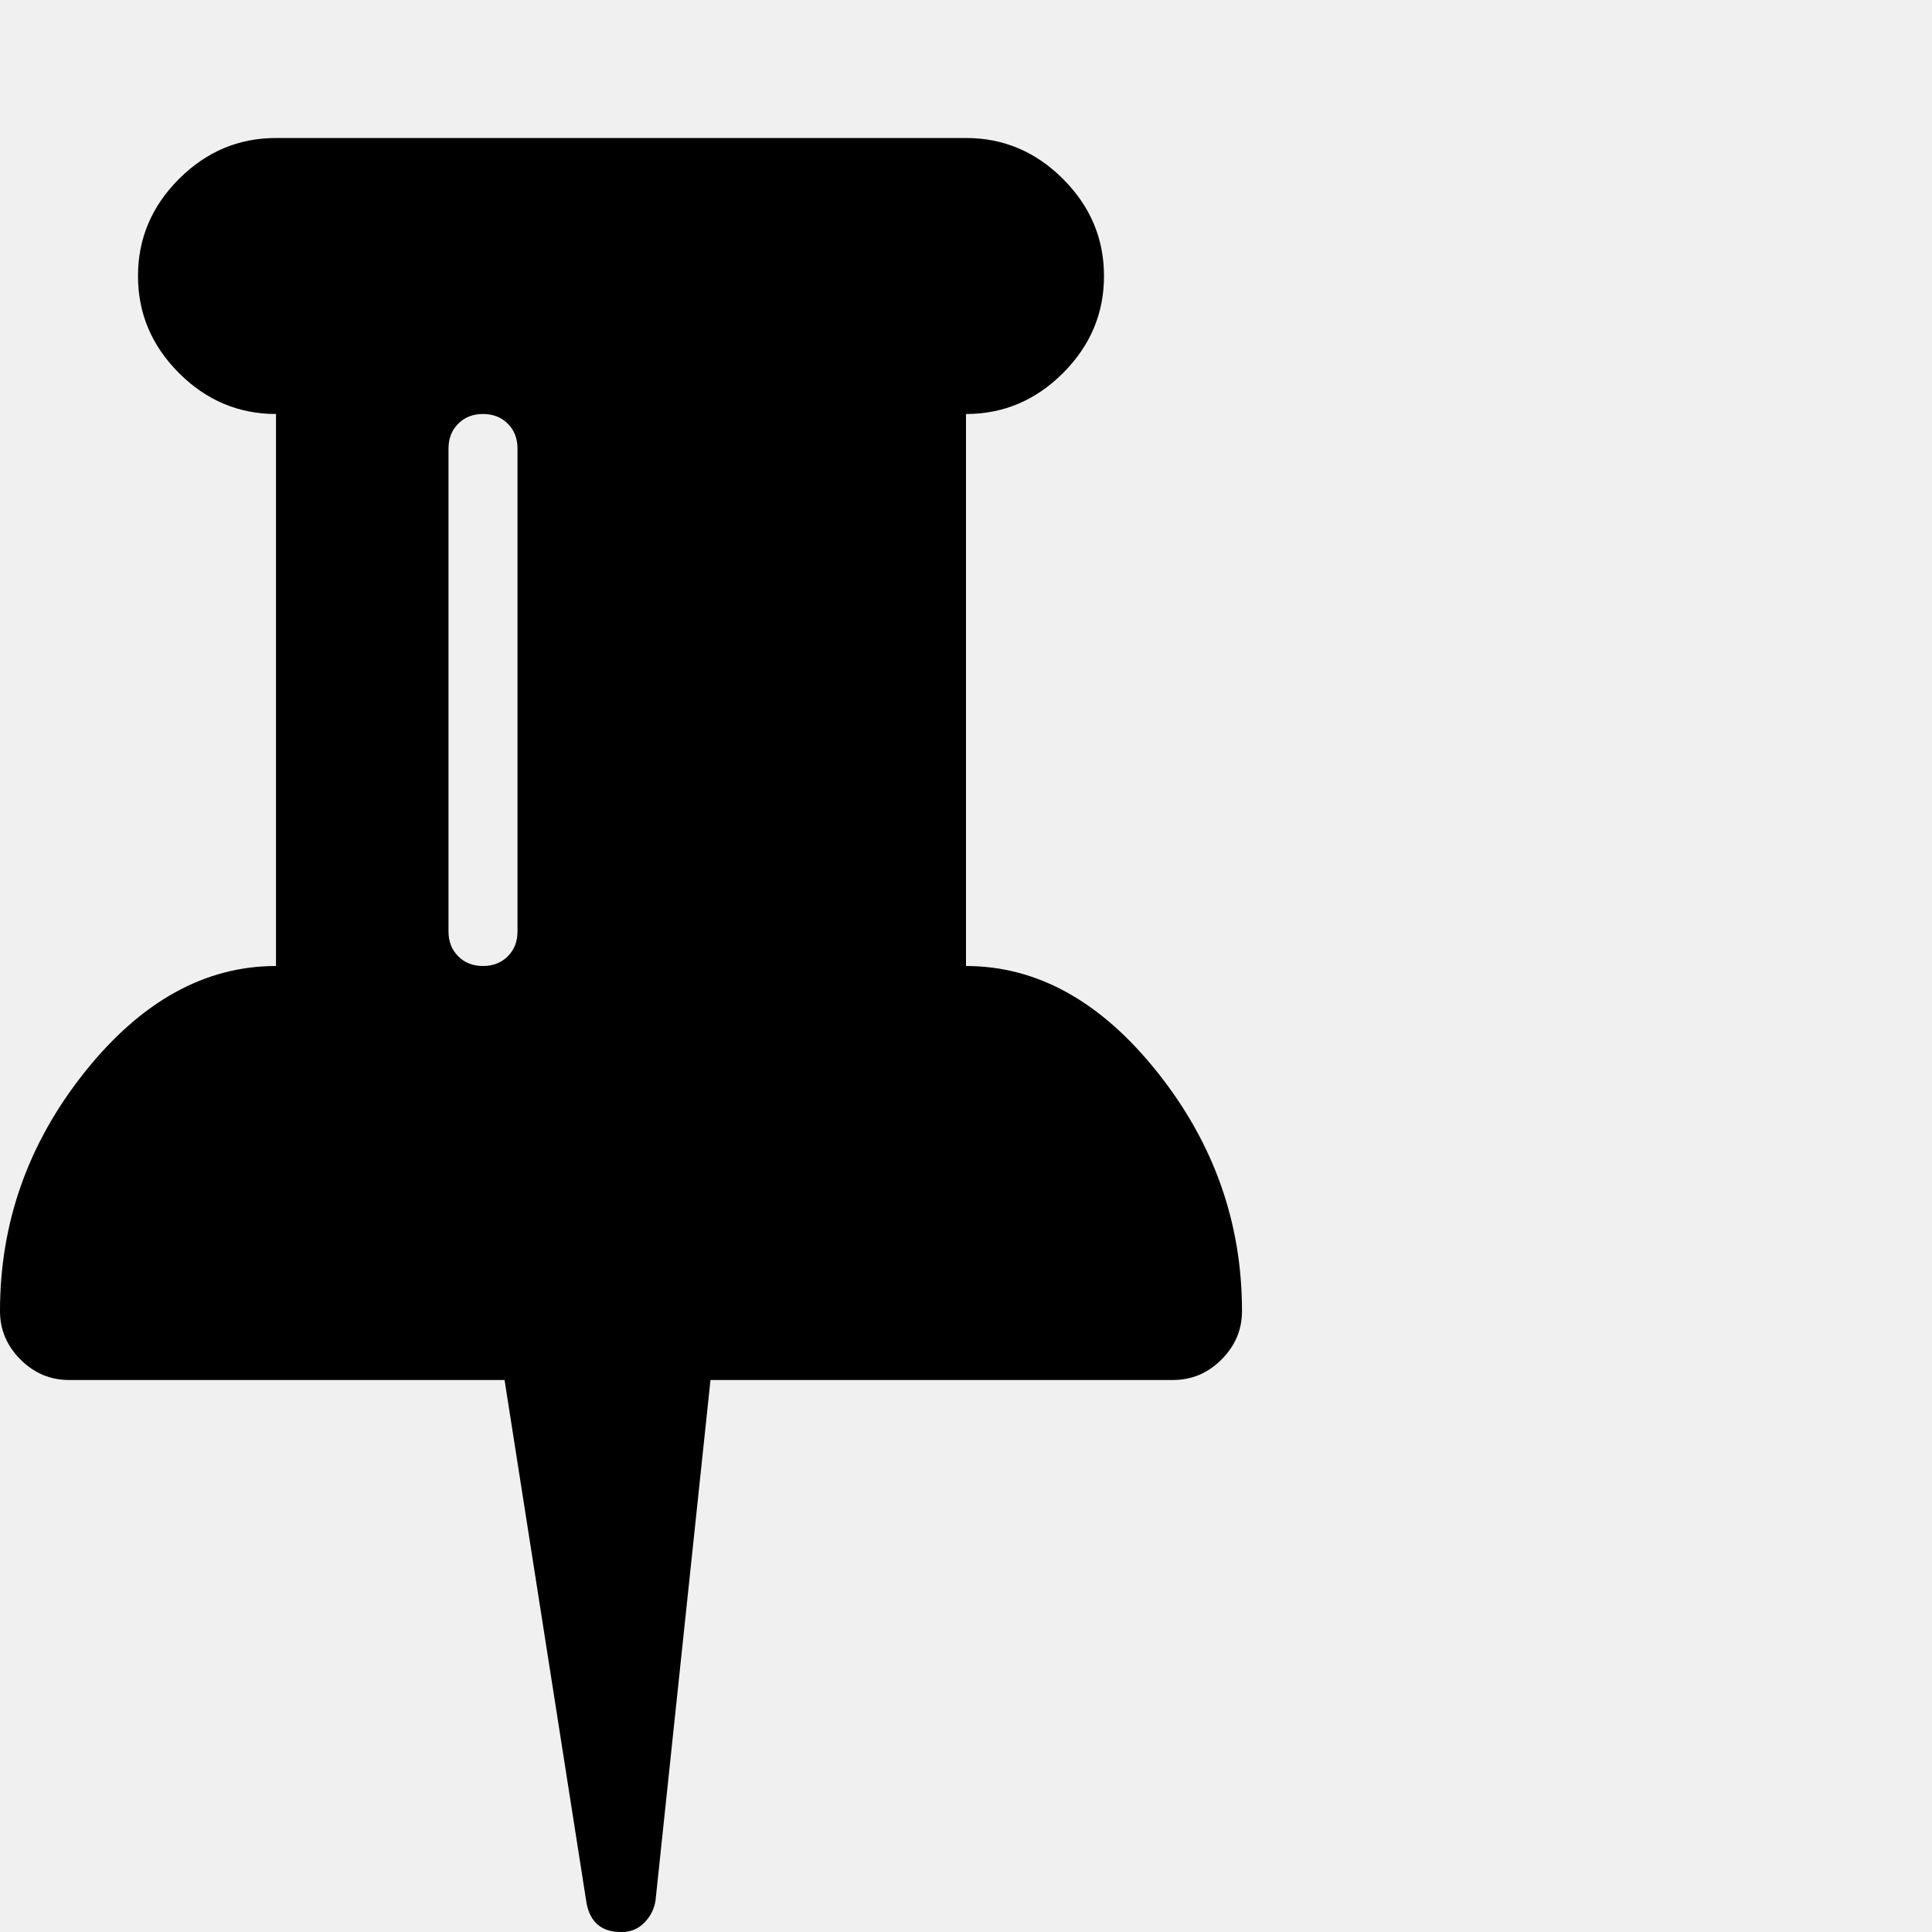
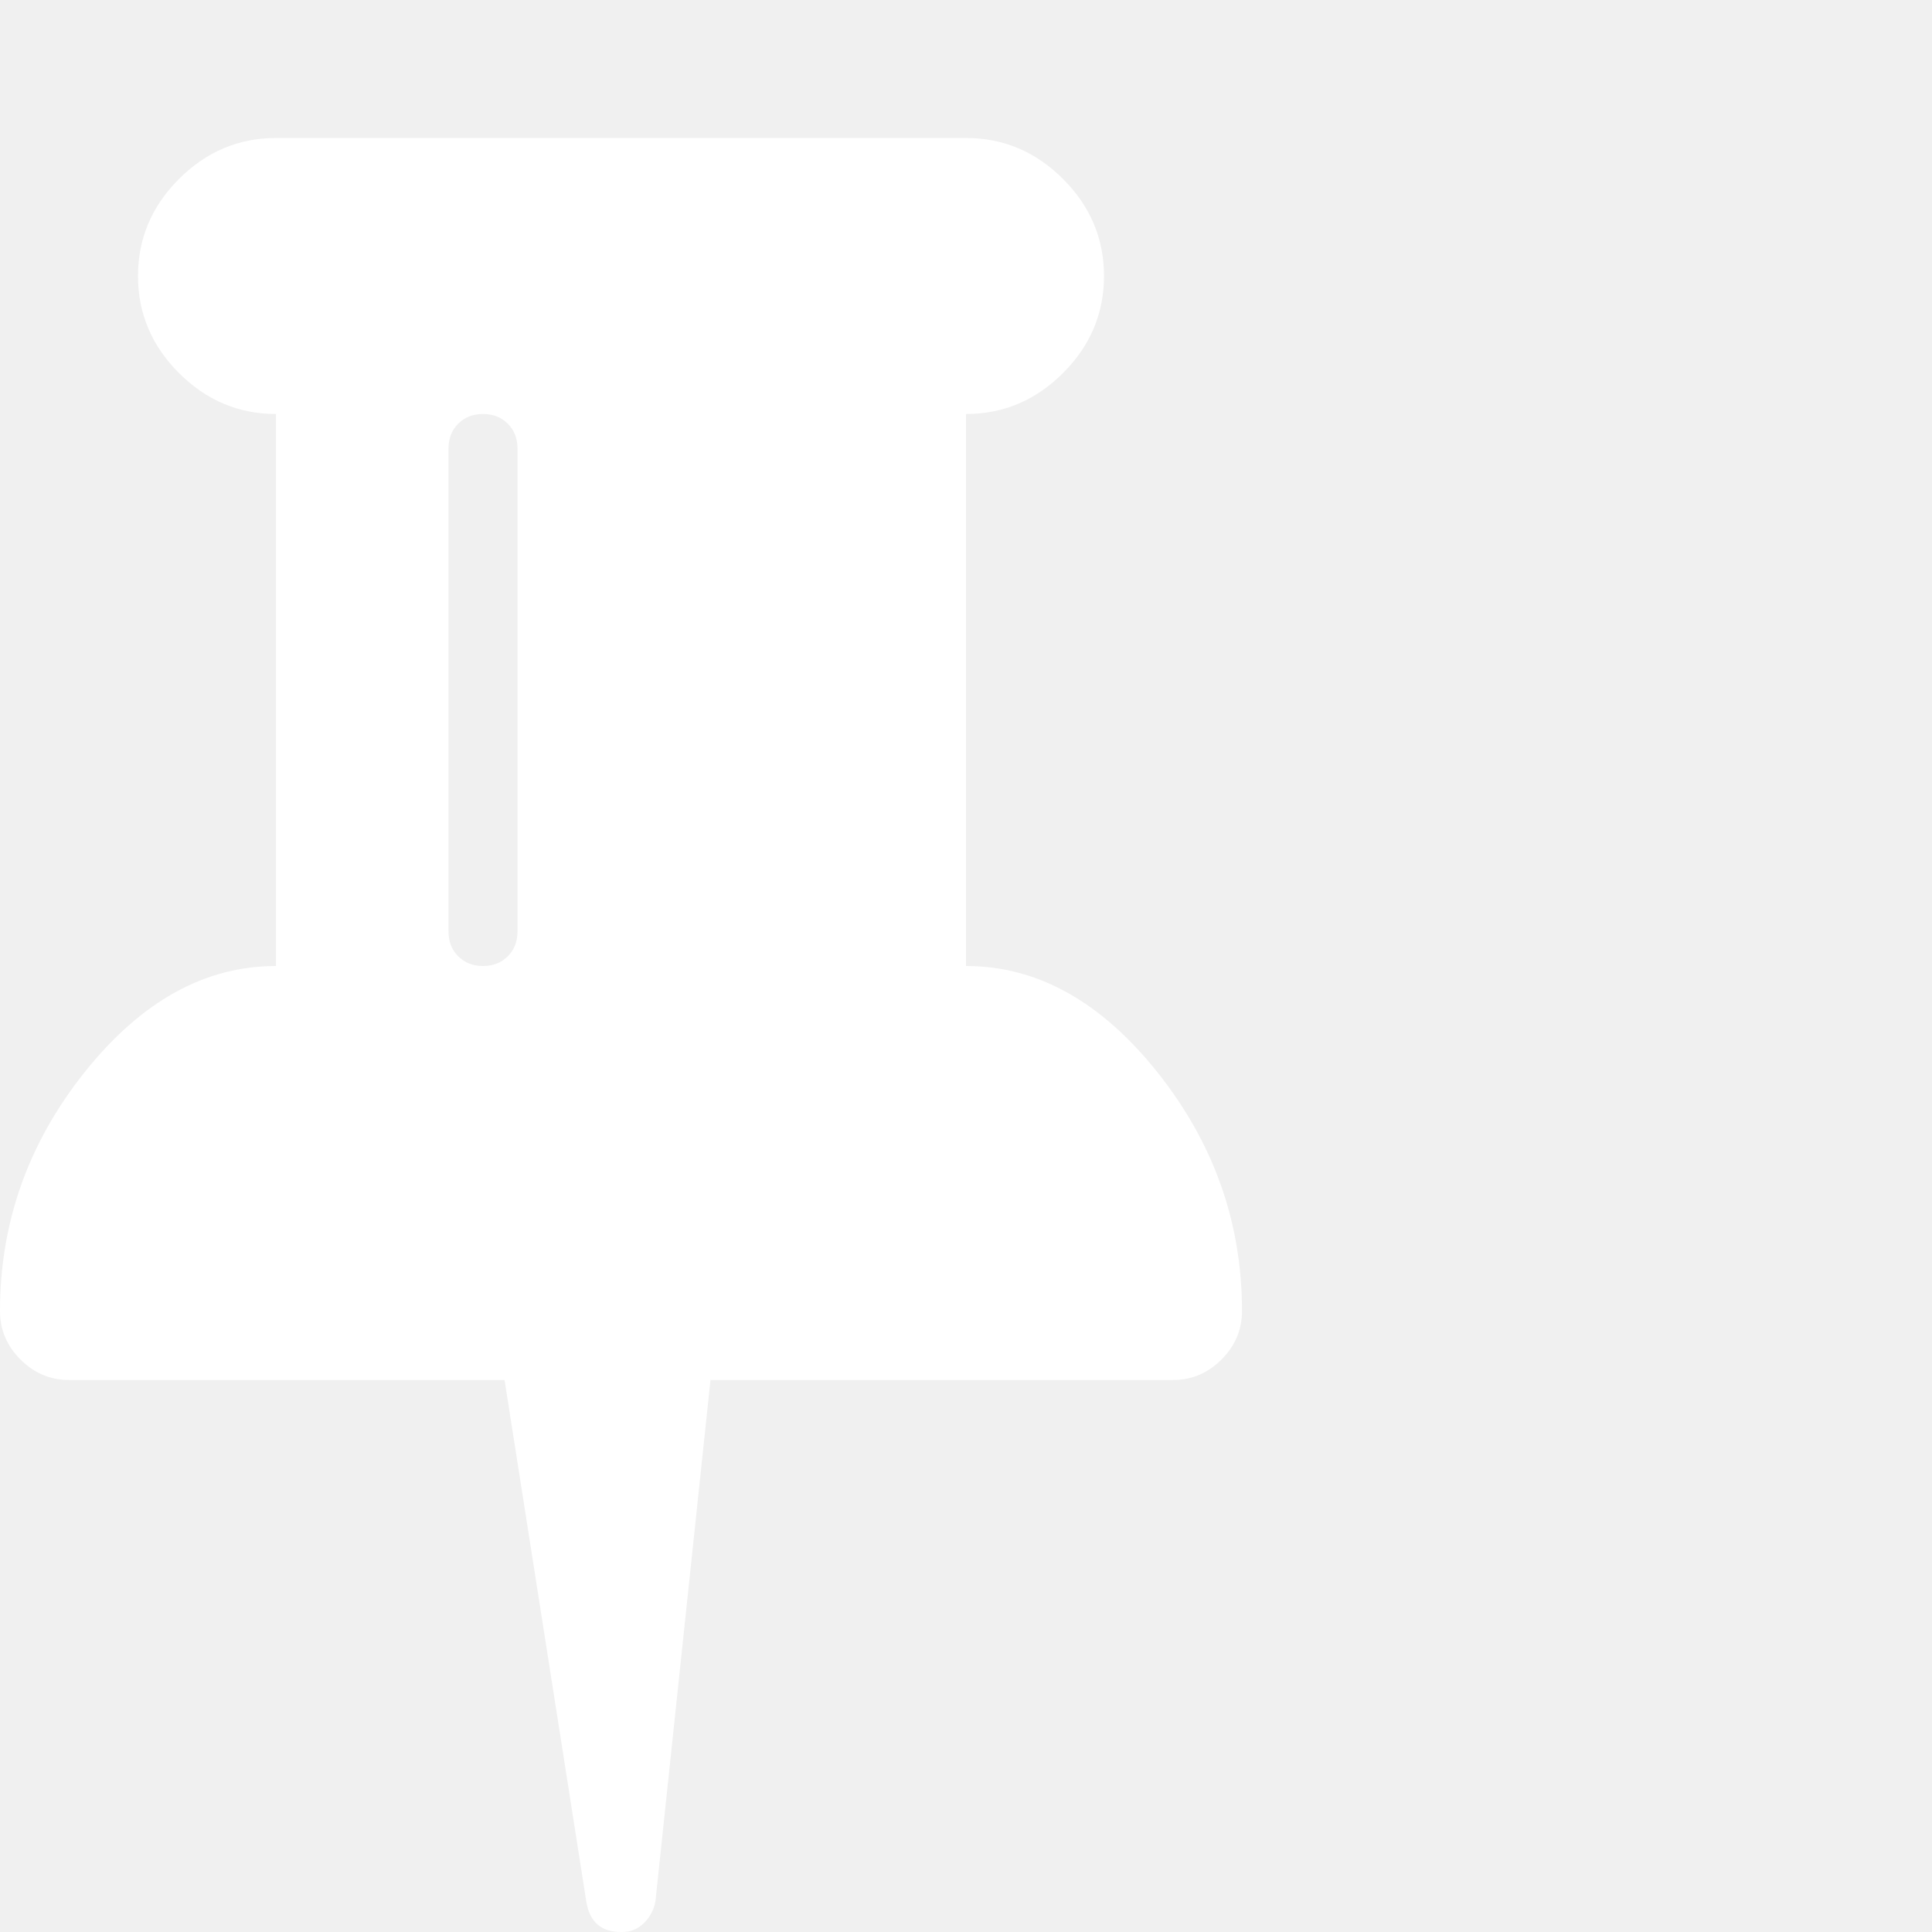
<svg xmlns="http://www.w3.org/2000/svg" version="1.1" baseProfile="tiny" id="Layer_1" x="0px" y="0px" width="16px" height="16px" viewBox="0 0 500 500" xml:space="preserve">
-   <path d="M133.929 241.071v-125q0-3.906-2.511-6.417t-6.417-2.511-6.417 2.511-2.511 6.417v125q0 3.906 2.511 6.417t6.417 2.511 6.417-2.511 2.511-6.417zM321.429 339.286q0 7.254-5.301 12.556t-12.556 5.301h-119.699l-14.23 134.766q-0.558 3.348-2.93 5.72t-5.72 2.372h-0.279q-7.534 0-8.929-7.534l-21.206-135.324h-112.723q-7.254 0-12.556-5.301t-5.301-12.556q0-34.319 21.903-61.802t49.526-27.483v-142.857q-14.509 0-25.112-10.603t-10.603-25.112 10.603-25.112 25.112-10.603h178.571q14.509 0 25.112 10.603t10.603 25.112-10.603 25.112-25.112 10.603v142.857q27.623 0 49.526 27.483t21.903 61.802z" fill="#000000" />
+   <path d="M133.929 241.071v-125q0-3.906-2.511-6.417t-6.417-2.511-6.417 2.511-2.511 6.417v125q0 3.906 2.511 6.417t6.417 2.511 6.417-2.511 2.511-6.417zM321.429 339.286q0 7.254-5.301 12.556t-12.556 5.301h-119.699l-14.23 134.766q-0.558 3.348-2.93 5.72t-5.72 2.372h-0.279q-7.534 0-8.929-7.534l-21.206-135.324h-112.723q-7.254 0-12.556-5.301t-5.301-12.556q0-34.319 21.903-61.802t49.526-27.483v-142.857q-14.509 0-25.112-10.603t-10.603-25.112 10.603-25.112 25.112-10.603h178.571q14.509 0 25.112 10.603t10.603 25.112-10.603 25.112-25.112 10.603v142.857q27.623 0 49.526 27.483t21.903 61.802z" fill="#ffffff" />
</svg>
